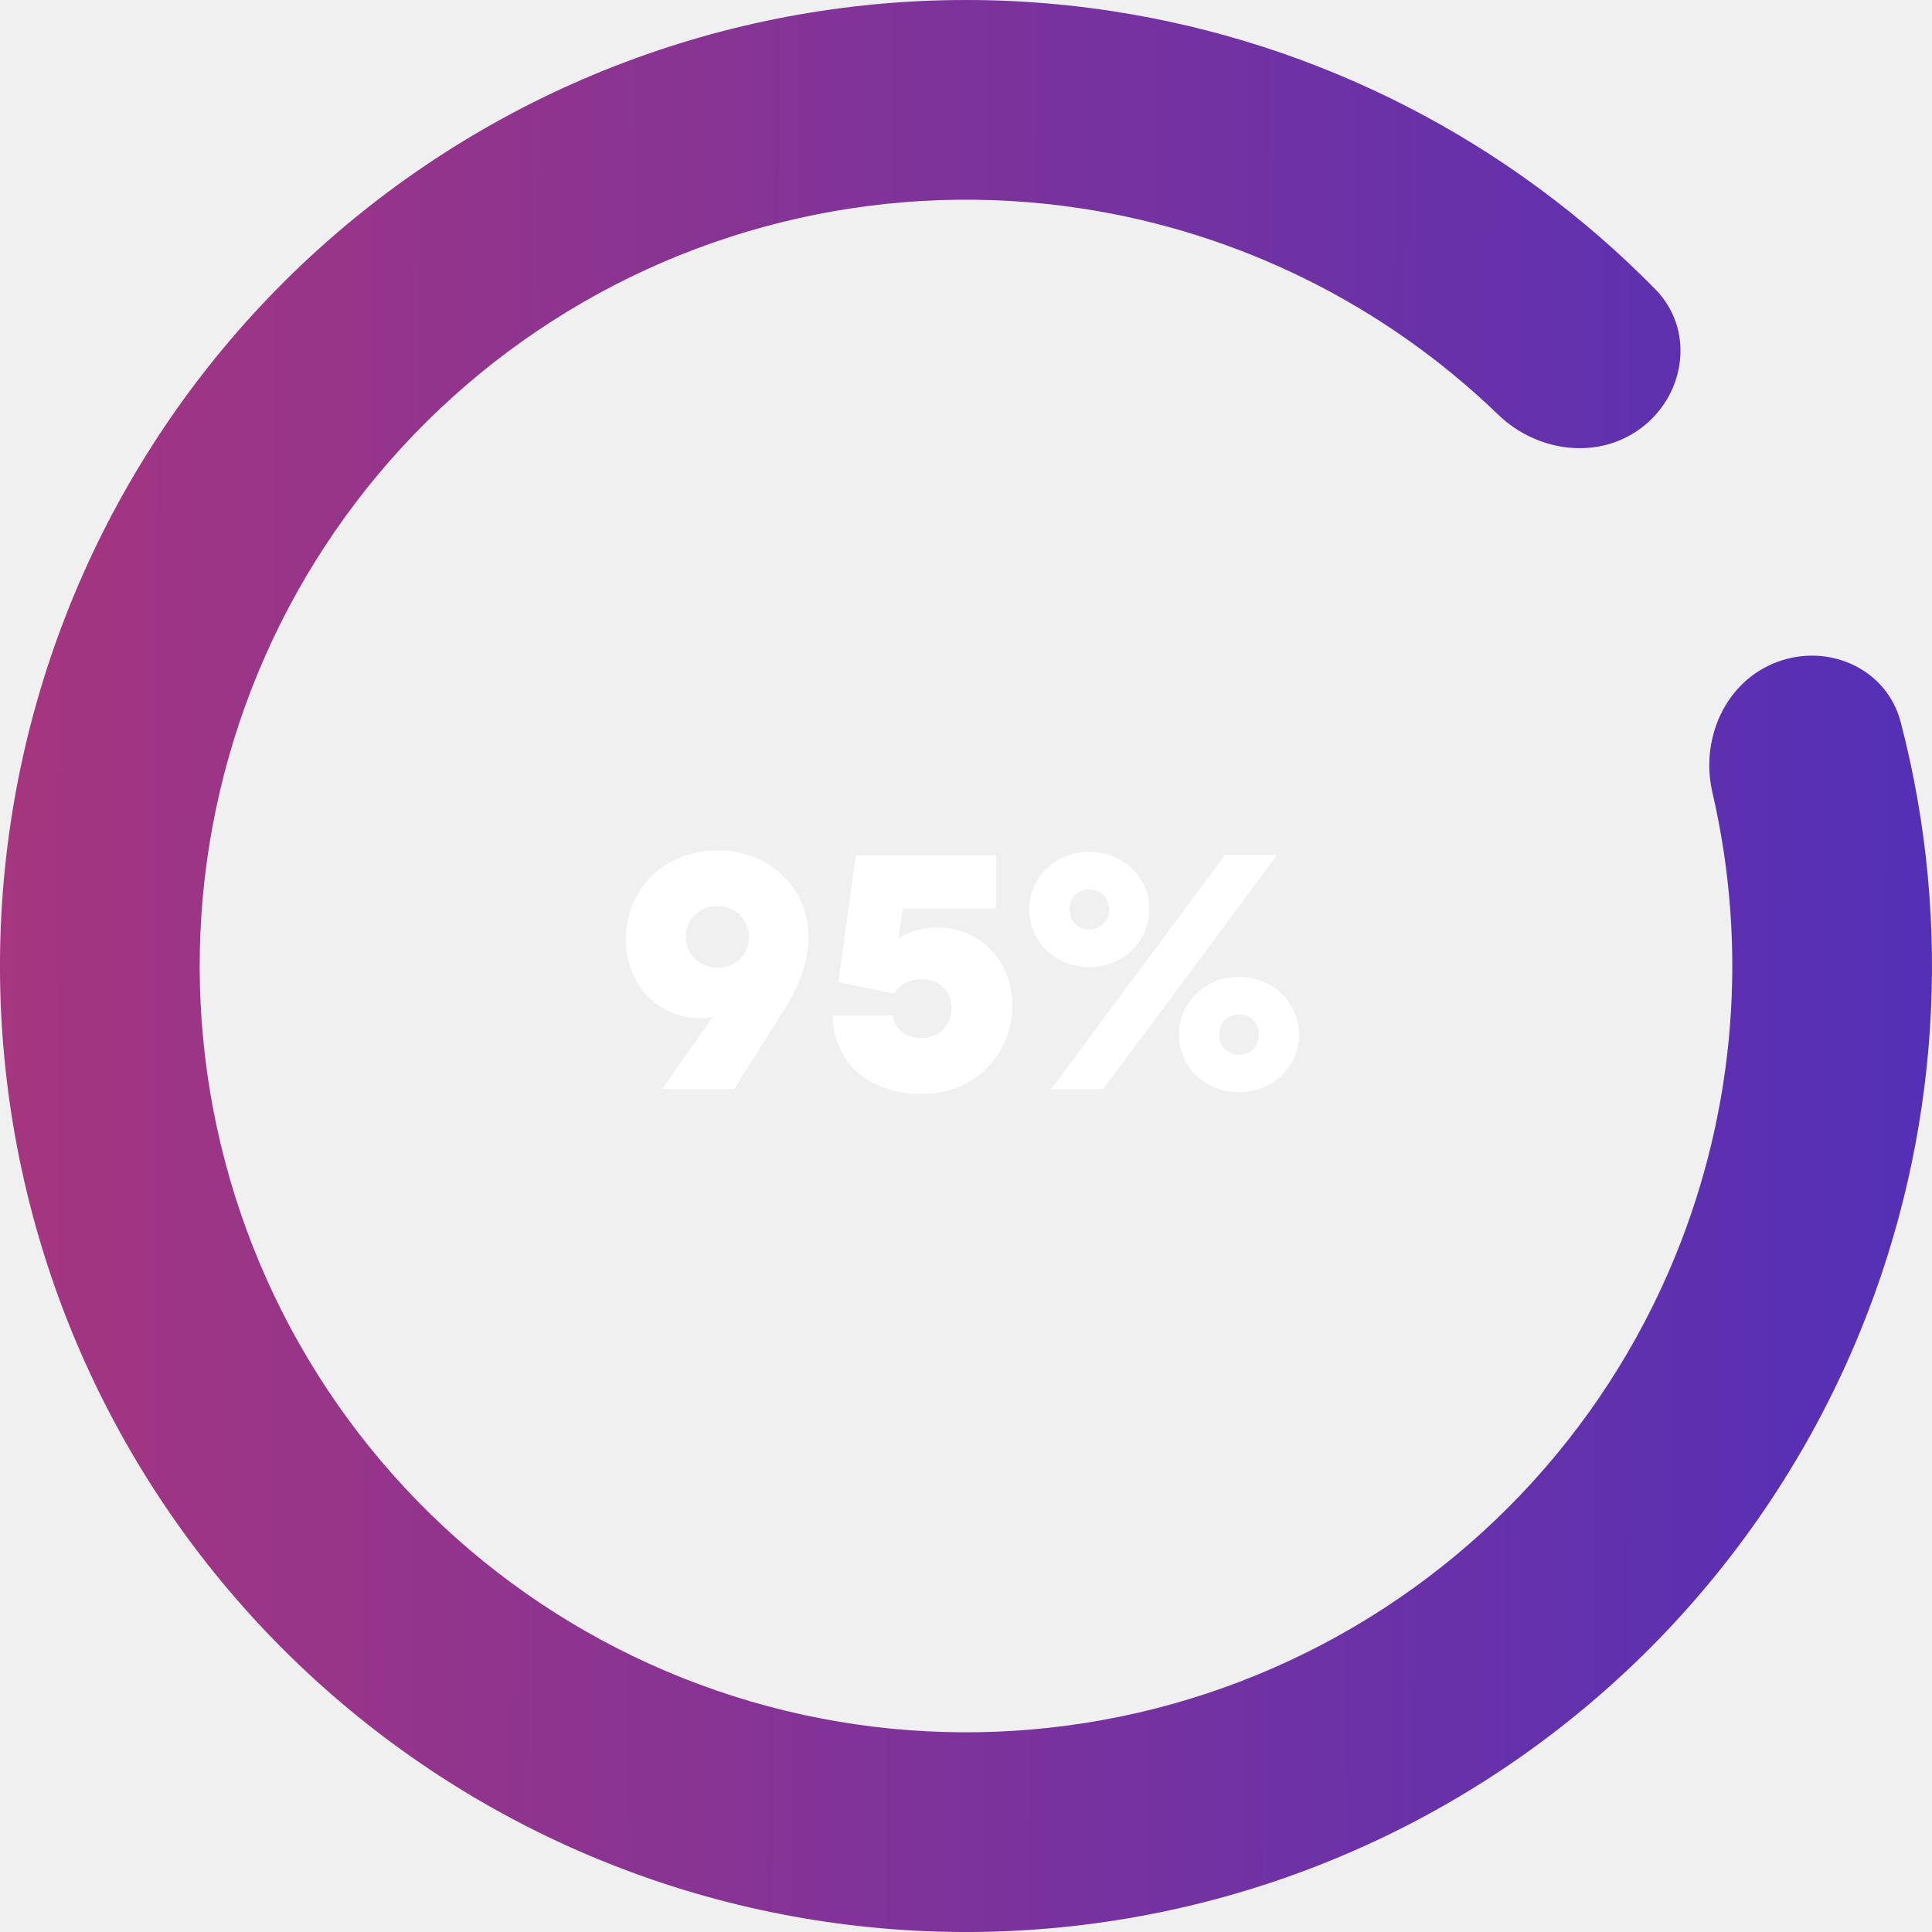
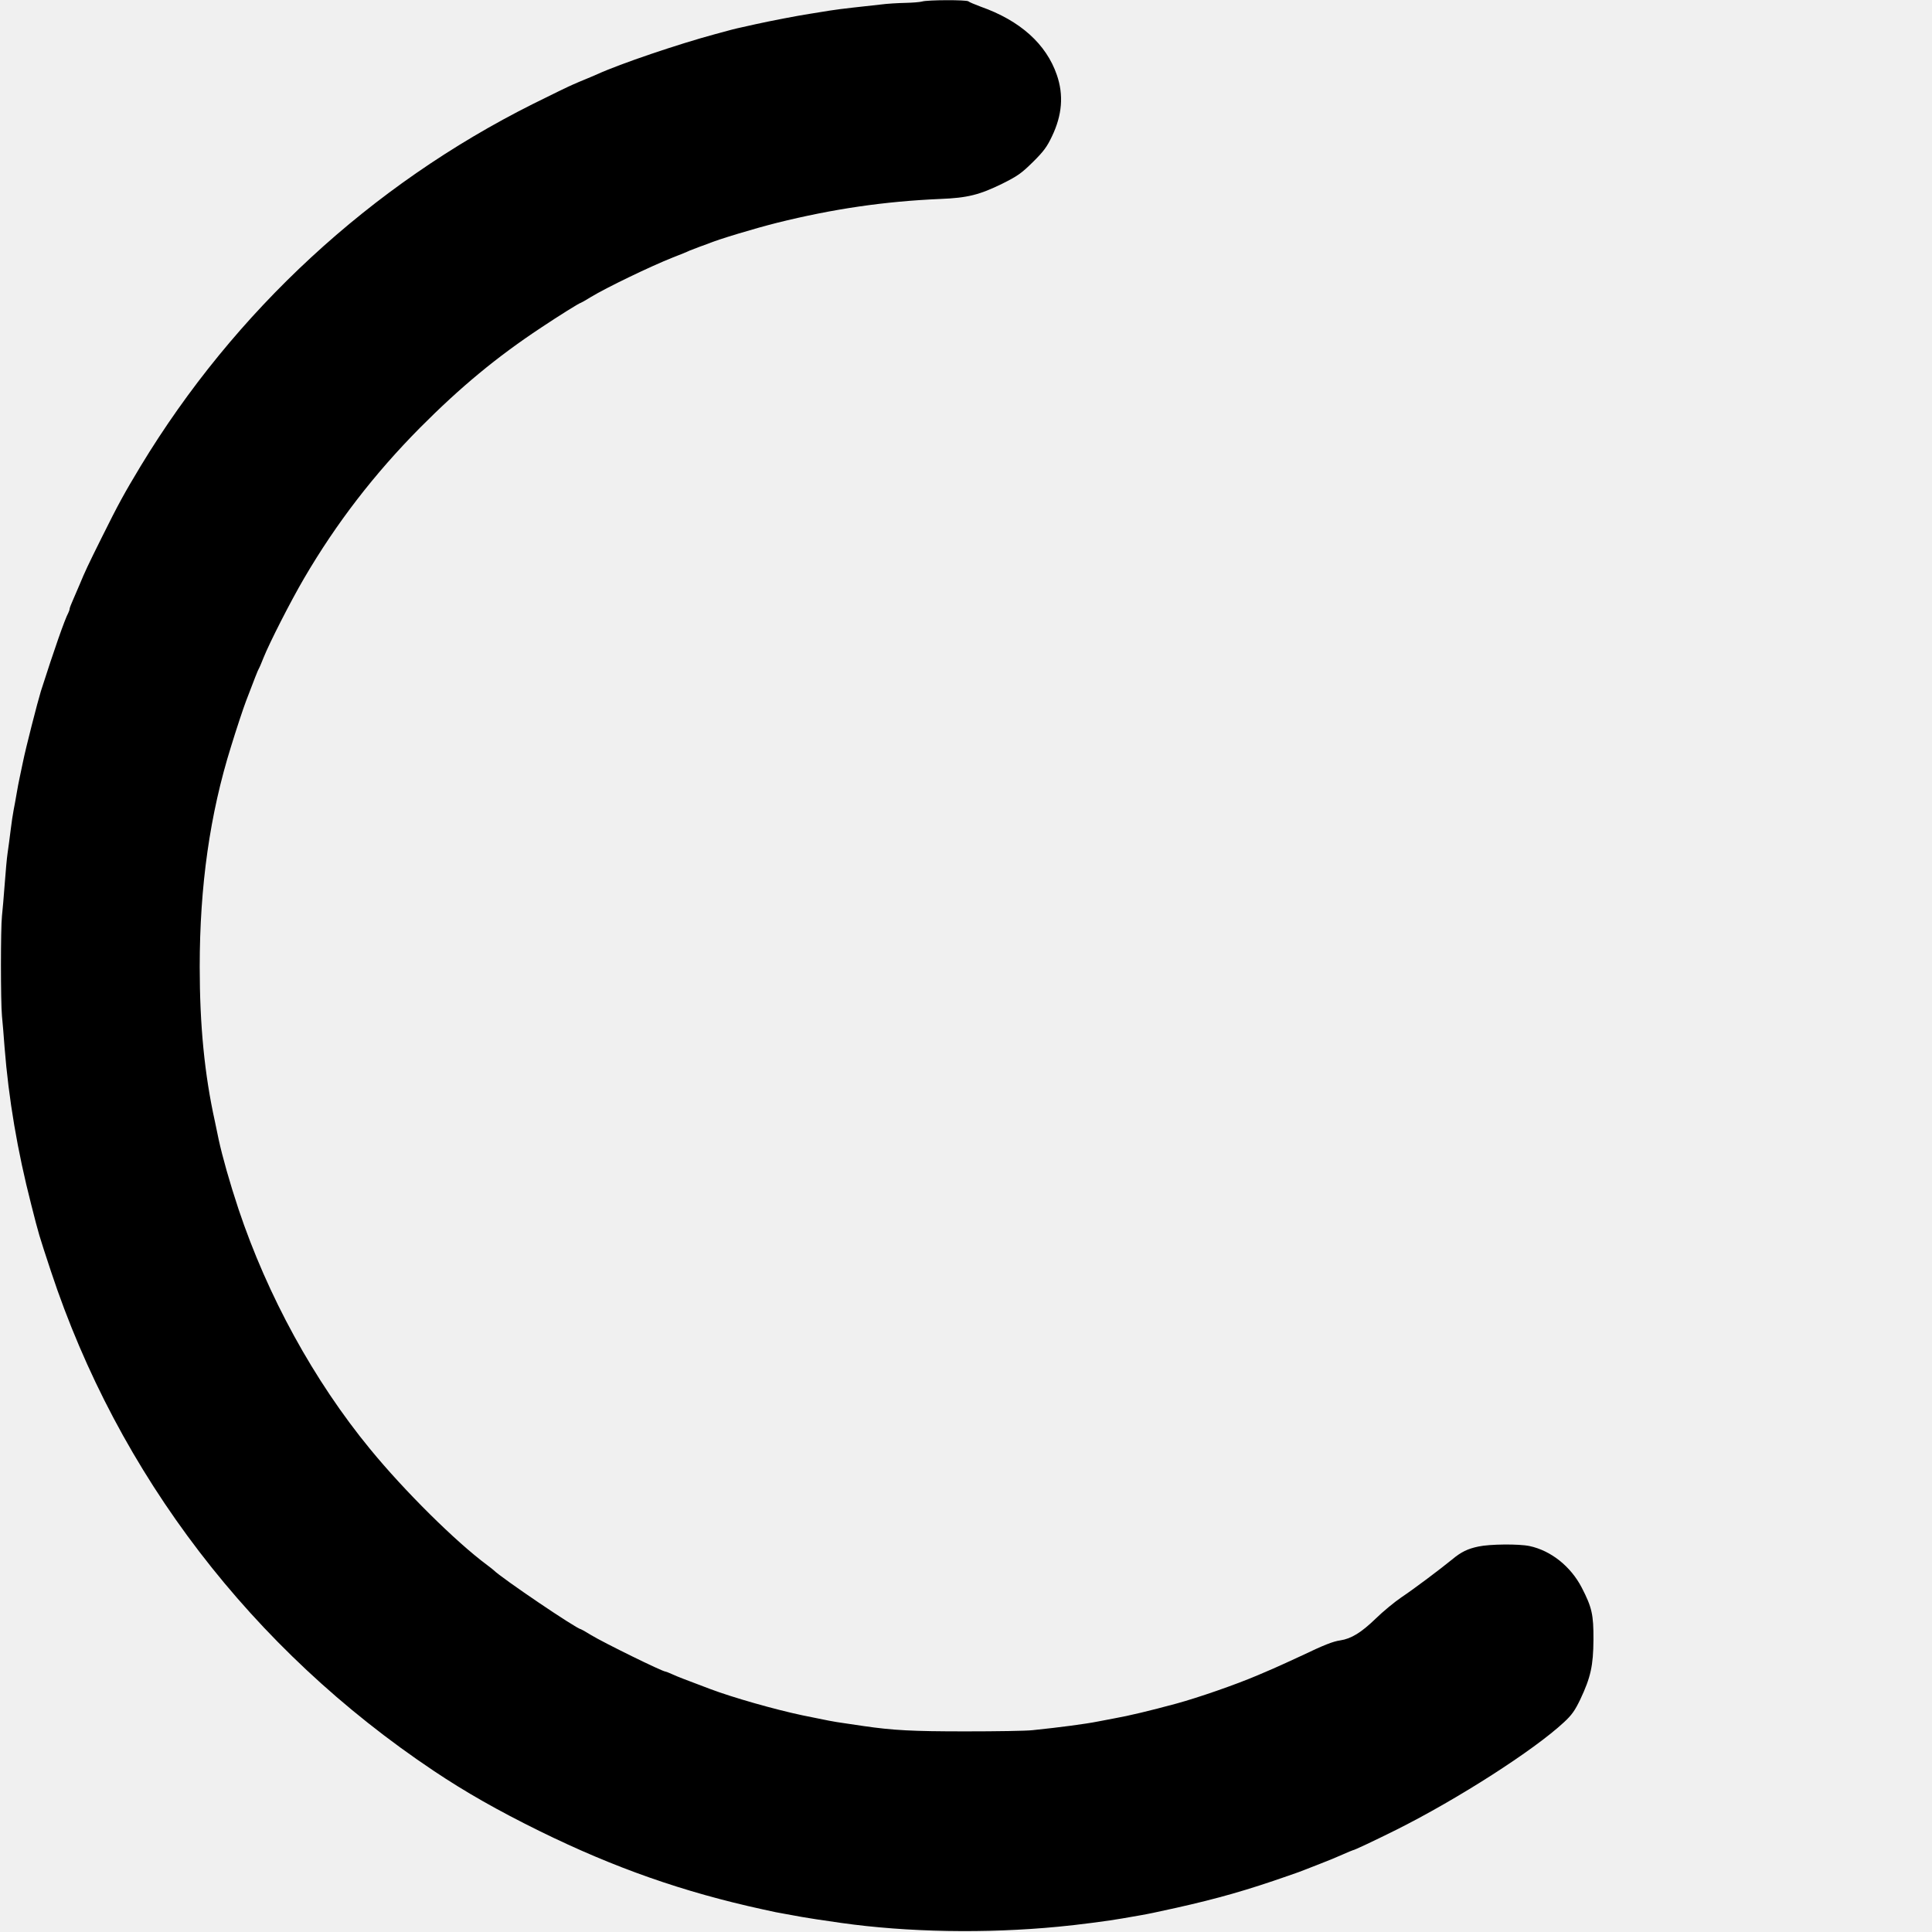
- <svg xmlns="http://www.w3.org/2000/svg" width="204" height="204" viewBox="0 0 204 204" fill="none">
-   <path d="M187.639 69.902C193.092 67.859 199.226 70.614 200.696 76.248C206.238 97.486 204.802 120.051 196.436 140.546C186.737 164.31 168.435 183.543 145.182 194.409C121.928 205.275 95.433 206.975 70.982 199.169C46.531 191.364 25.921 174.628 13.264 152.299C0.607 129.97 -3.166 103.69 2.696 78.702C8.559 53.713 23.627 31.854 44.894 17.484C66.161 3.114 92.064 -2.709 117.435 1.175C139.317 4.524 159.415 14.883 174.791 30.547C178.869 34.702 178.083 41.38 173.529 45.009C168.975 48.637 162.385 47.827 158.195 43.783C146.212 32.215 130.877 24.564 114.244 22.018C94.118 18.937 73.57 23.557 56.699 34.956C39.829 46.355 27.876 63.696 23.225 83.518C18.574 103.34 21.568 124.188 31.608 141.901C41.649 159.614 57.998 172.89 77.394 179.082C96.791 185.274 117.809 183.925 136.255 175.305C154.701 166.686 169.219 151.429 176.914 132.578C183.273 116.999 184.584 99.912 180.815 83.688C179.497 78.016 182.187 71.946 187.639 69.902Z" fill="url(#paint0_linear_16_339)" />
-   <path d="M66.08 99.16C66.08 103.804 69.32 107.512 74.036 107.512C74.648 107.512 75.08 107.44 75.332 107.296L69.896 115H77.528L83.072 106.18C84.476 103.912 85.376 101.32 85.376 98.98C85.376 93.724 81.308 89.8 75.728 89.8C70.256 89.8 66.08 93.76 66.08 99.16ZM72.416 98.908C72.416 97.072 73.892 95.668 75.764 95.668C77.636 95.668 79.076 97.108 79.076 98.944C79.076 100.78 77.636 102.184 75.764 102.184C73.892 102.184 72.416 100.744 72.416 98.908ZM94.397 104.92C94.937 104.056 95.981 103.372 97.313 103.372C99.149 103.372 100.481 104.668 100.481 106.432C100.481 108.196 99.149 109.6 97.313 109.6C95.405 109.6 94.361 108.34 94.253 107.224H87.917C88.025 112.228 91.697 115.504 97.421 115.504C102.785 115.504 106.889 111.508 106.889 106.108C106.889 101.644 103.685 97.936 98.969 97.936C97.421 97.936 96.053 98.332 94.865 99.088L95.333 95.92H105.161V90.304H90.365L88.529 103.696L94.397 104.92ZM121.357 96.028C121.357 92.608 118.585 89.944 115.021 89.944C111.457 89.944 108.685 92.608 108.685 96.028C108.685 99.448 111.457 102.112 115.021 102.112C118.585 102.112 121.357 99.448 121.357 96.028ZM117.109 96.028C117.109 97.288 116.209 98.152 115.021 98.152C113.833 98.152 112.933 97.288 112.933 96.028C112.933 94.768 113.833 93.904 115.021 93.904C116.209 93.904 117.109 94.768 117.109 96.028ZM134.857 90.268H129.349L110.989 115H116.497L134.857 90.268ZM124.489 109.24C124.489 112.66 127.261 115.324 130.825 115.324C134.389 115.324 137.161 112.66 137.161 109.24C137.161 105.82 134.389 103.156 130.825 103.156C127.261 103.156 124.489 105.82 124.489 109.24ZM128.737 109.24C128.737 107.98 129.637 107.116 130.825 107.116C132.013 107.116 132.913 107.98 132.913 109.24C132.913 110.5 132.013 111.364 130.825 111.364C129.637 111.364 128.737 110.5 128.737 109.24Z" fill="white" />
-   <defs>
-     <linearGradient id="paint0_linear_16_339" x1="-12.435" y1="91.215" x2="228.124" y2="92.098" gradientUnits="userSpaceOnUse">
-       <stop stop-color="#AA367C" />
-       <stop offset="1" stop-color="#4A2FBD" />
-     </linearGradient>
-   </defs>
+ <svg xmlns="http://www.w3.org/2000/svg" version="1.0" width="1276pt" height="1276pt" viewBox="0 0 1276 1276" preserveAspectRatio="xMidYMid meet">
+   <g transform="translate(0,1276) scale(0.1,-0.1)" fill="#000000" stroke="none">
+     <path d="M6090 12750 c-14 -4 -63 -8 -110 -9 -47 -1 -121 -5 -165 -11 -44 -5 -125 -14 -180 -20 -55 -6 -125 -15 -155 -20 -30 -5 -89 -14 -130 -21 -69 -10 -276 -50 -360 -69 -19 -4 -57 -13 -85 -19 -51 -11 -75 -17 -180 -46 -248 -67 -628 -196 -780 -265 -22 -10 -58 -25 -80 -34 -22 -9 -58 -24 -80 -34 -22 -9 -142 -67 -266 -129 -1070 -536 -1970 -1367 -2591 -2393 -106 -176 -146 -248 -256 -470 -92 -185 -109 -221 -148 -315 -9 -22 -27 -64 -40 -93 -13 -29 -24 -57 -24 -62 0 -6 -4 -18 -9 -28 -23 -42 -93 -242 -181 -517 -21 -68 -100 -375 -119 -470 -7 -33 -16 -78 -21 -100 -5 -22 -14 -69 -20 -105 -6 -36 -15 -85 -20 -110 -5 -25 -14 -85 -20 -135 -6 -49 -15 -117 -20 -150 -5 -33 -13 -125 -19 -205 -6 -80 -14 -174 -18 -210 -9 -83 -9 -561 0 -660 4 -41 12 -133 17 -205 27 -343 85 -686 176 -1040 52 -205 49 -194 130 -440 445 -1346 1327 -2497 2529 -3301 211 -141 422 -261 700 -398 492 -242 948 -402 1470 -516 84 -19 102 -22 153 -31 28 -5 78 -14 110 -20 57 -10 105 -17 257 -39 437 -62 958 -71 1435 -25 121 11 344 40 425 55 28 5 79 14 115 20 67 12 81 15 240 50 273 61 469 117 740 212 47 16 94 33 105 38 11 4 58 23 105 41 47 18 113 45 148 61 34 15 65 28 67 28 9 0 142 63 285 134 408 204 910 526 1109 711 52 48 73 78 108 151 69 146 86 224 87 394 1 166 -10 214 -77 344 -73 141 -204 245 -345 275 -71 15 -263 13 -337 -3 -72 -15 -115 -36 -175 -86 -77 -63 -251 -194 -335 -250 -44 -30 -121 -93 -170 -141 -95 -92 -161 -132 -233 -143 -49 -7 -107 -30 -262 -104 -58 -27 -139 -64 -180 -82 -41 -18 -88 -38 -105 -45 -143 -61 -391 -147 -534 -186 -181 -49 -315 -81 -416 -99 -33 -6 -80 -15 -105 -20 -80 -16 -254 -39 -430 -57 -41 -5 -241 -8 -445 -8 -351 0 -476 7 -670 35 -38 6 -99 15 -135 20 -59 8 -106 17 -270 51 -184 39 -459 117 -610 174 -169 64 -210 79 -247 96 -24 11 -45 19 -48 19 -20 0 -405 189 -491 241 -35 22 -66 39 -68 39 -25 0 -526 339 -576 390 -3 3 -22 18 -42 33 -209 155 -547 490 -774 767 -371 452 -677 1011 -869 1585 -59 178 -106 345 -131 460 -9 44 -20 98 -25 120 -68 308 -100 632 -100 1020 0 533 67 1008 207 1455 33 108 82 256 99 300 54 142 79 206 85 215 4 6 17 37 30 70 40 100 178 371 268 525 214 366 464 690 767 996 268 269 504 465 800 661 117 78 253 163 261 163 2 0 32 17 66 38 104 63 392 202 543 262 44 17 94 37 110 45 17 7 46 18 65 25 19 7 44 16 55 20 65 28 308 101 455 138 374 93 712 142 1080 158 180 7 259 27 410 101 100 50 126 68 201 142 71 70 94 101 127 171 67 140 78 272 32 405 -70 204 -242 359 -503 451 -40 15 -76 30 -81 35 -12 11 -271 10 -306 -1z" />
+   </g>
</svg>
